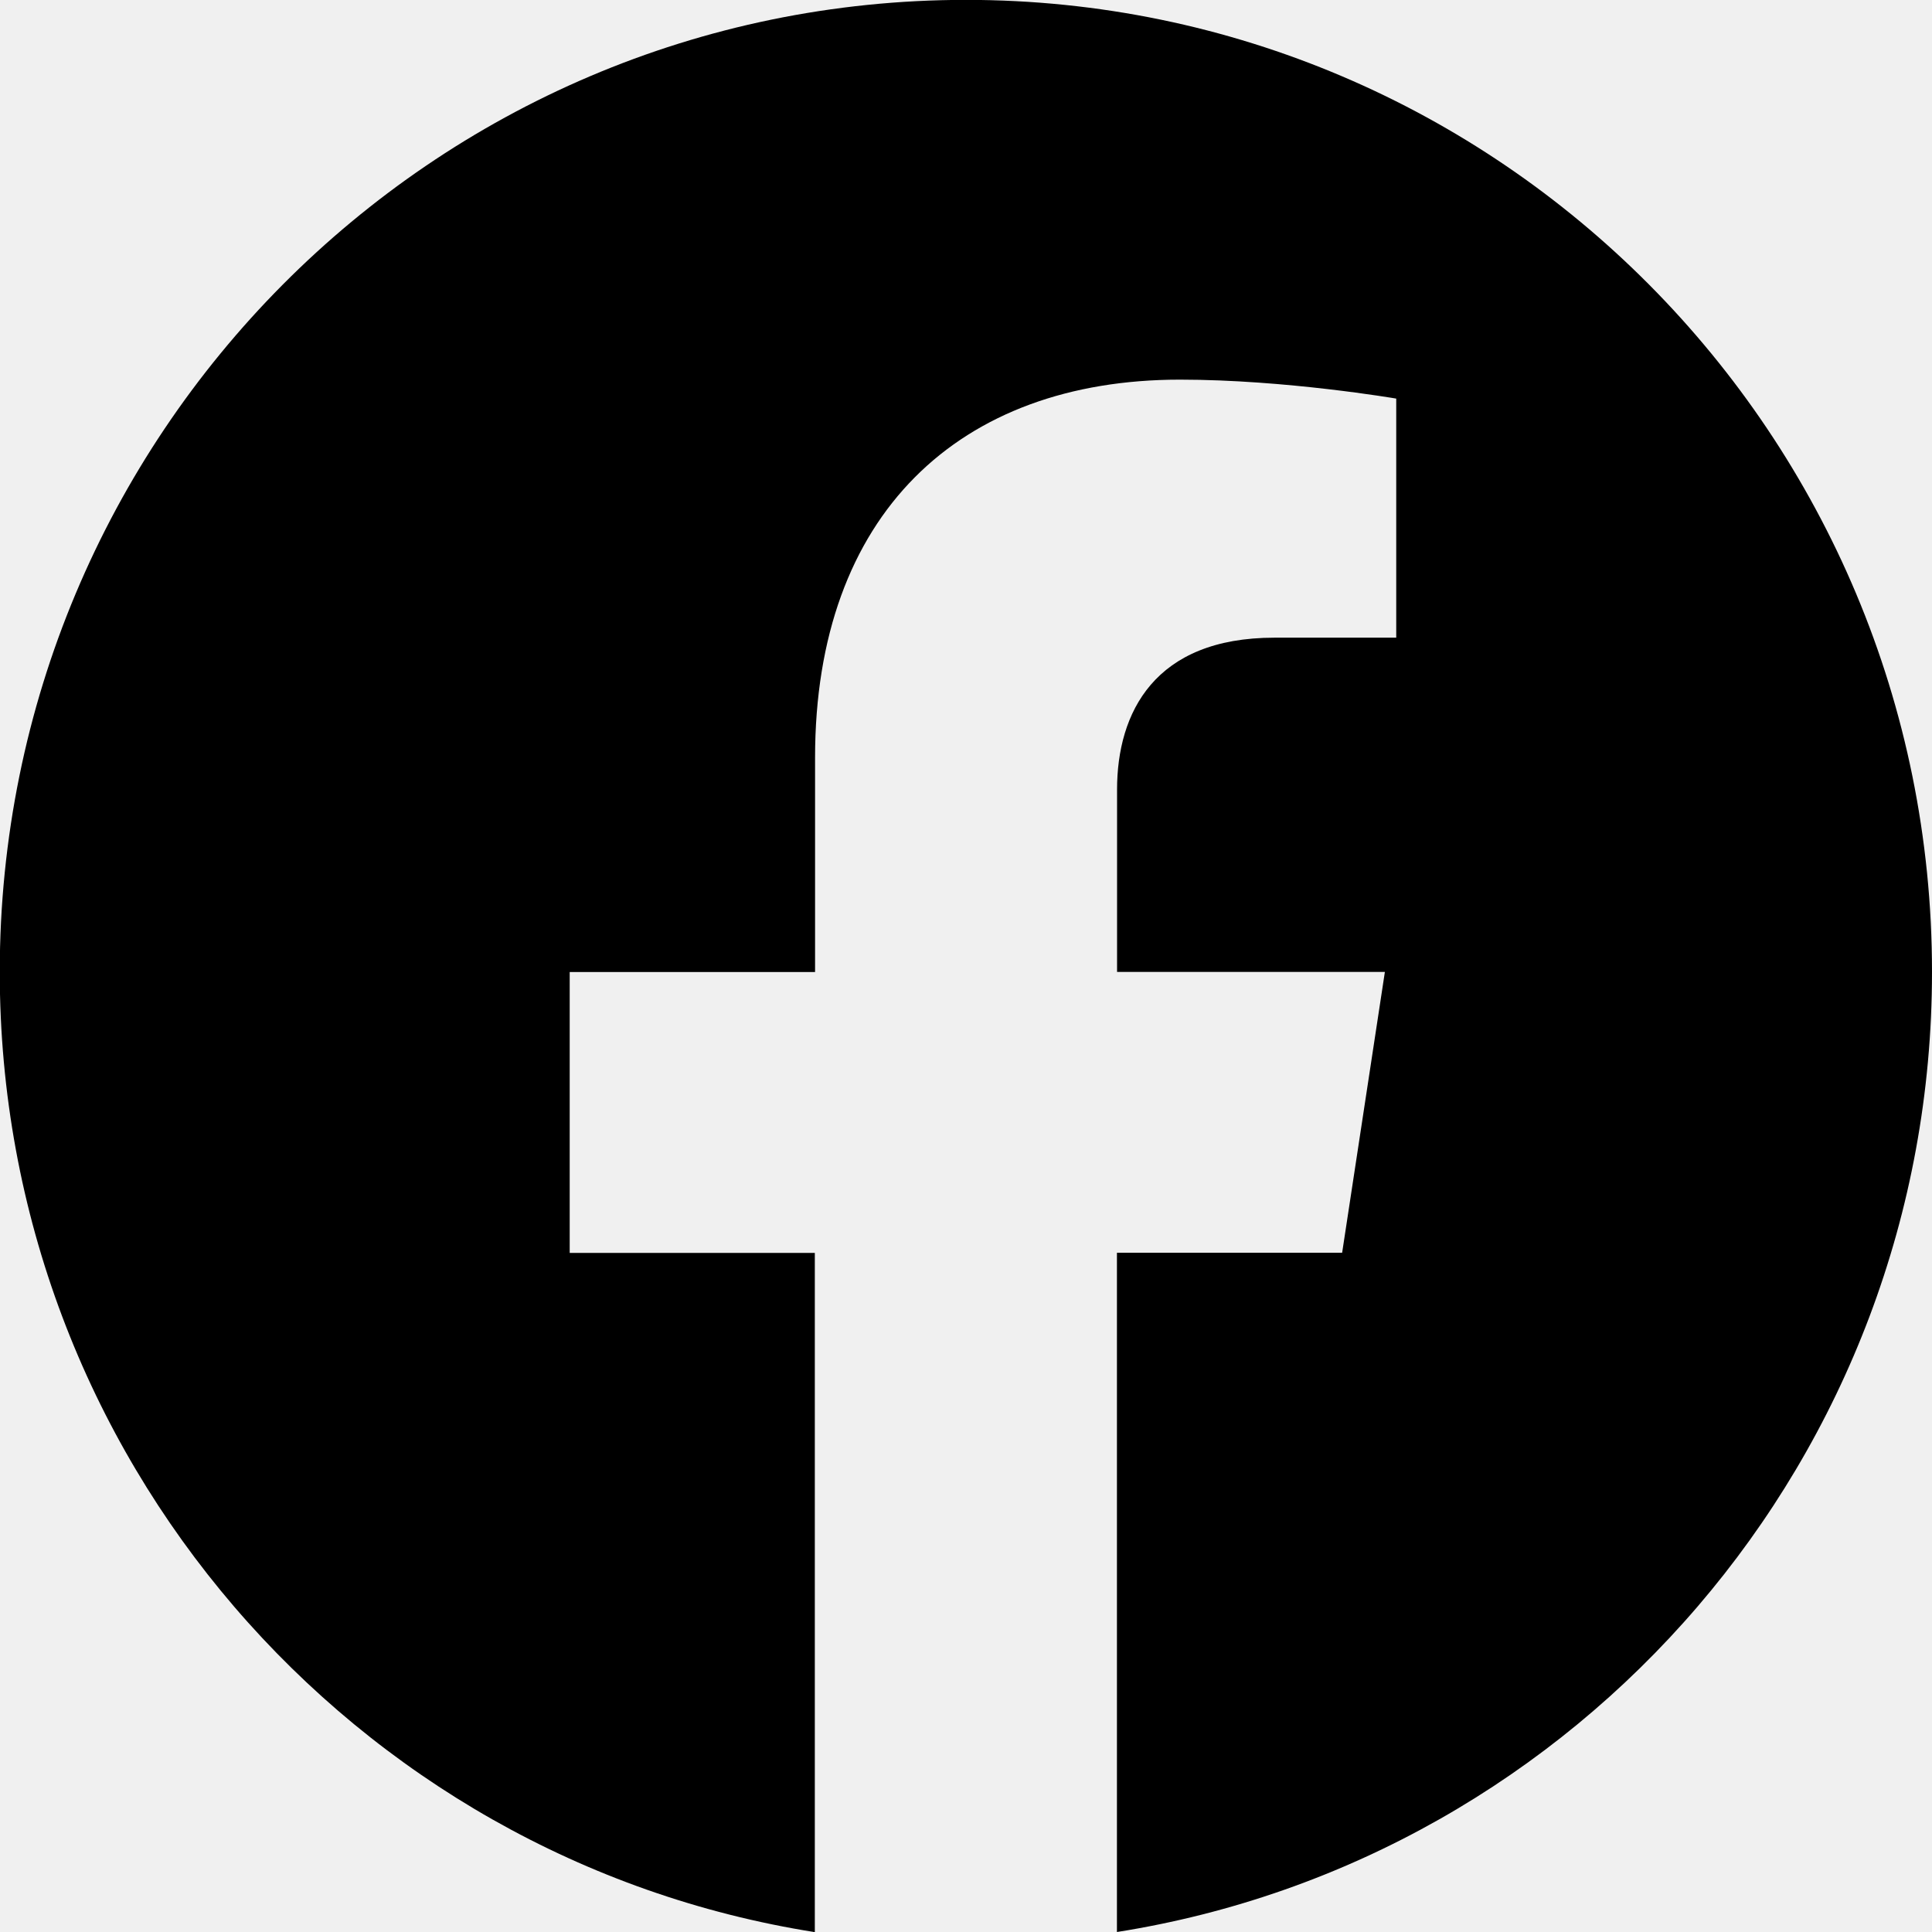
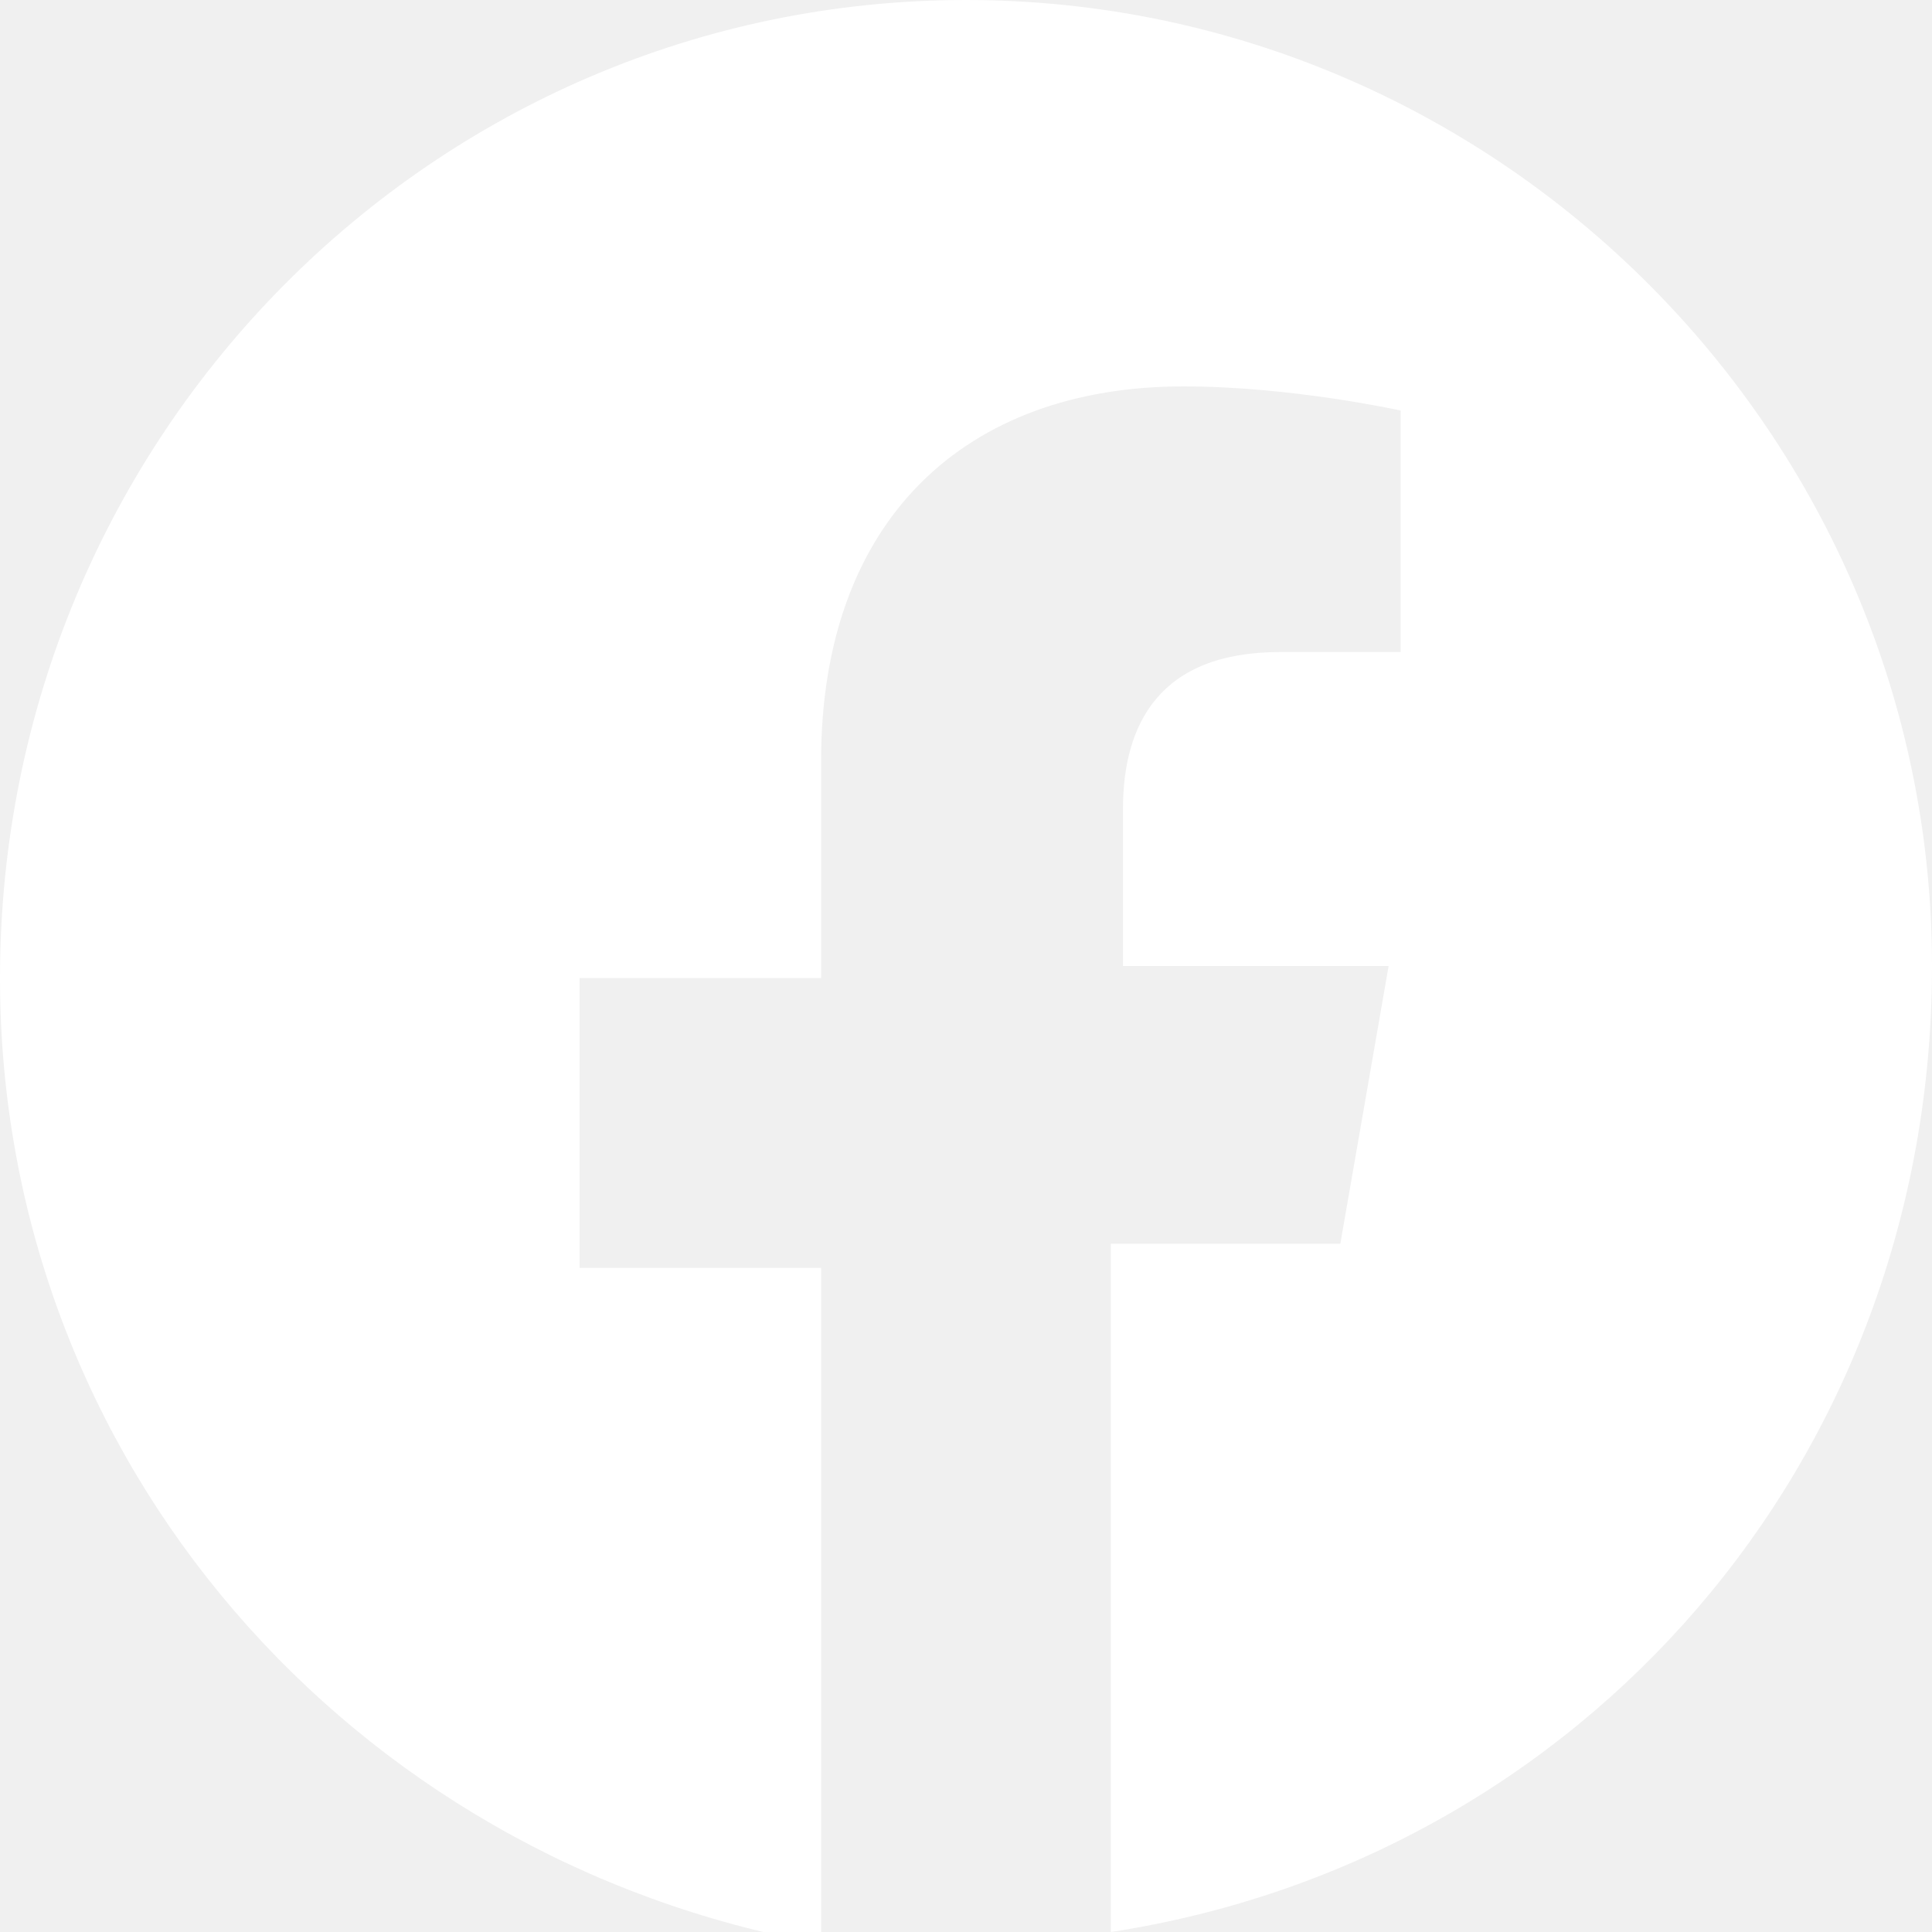
- <svg xmlns="http://www.w3.org/2000/svg" width="16" height="16" fill="currentColor" class="bi bi-facebook" viewBox="0 0 16 16">
-   <path d="M16 8.049c0-4.446-3.582-8.05-8-8.05C3.58 0-.002 3.603-.002 8.05c0 4.017 2.926 7.347 6.75 7.951v-5.625h-2.03V8.05H6.75V6.275c0-2.017 1.195-3.131 3.022-3.131.876 0 1.791.157 1.791.157v1.98h-1.009c-.993 0-1.303.621-1.303 1.258v1.51h2.218l-.354 2.326H9.25V16c3.824-.604 6.75-3.934 6.75-7.951z" />
+ <svg xmlns="http://www.w3.org/2000/svg" version="1.1" id="Layer_1" x="0px" y="0px" viewBox="0 0 16 16" style="enable-background:new 0 0 16 16;" xml:space="preserve">
+   <style type="text/css">
+ 	.st0{fill:#FFFFFF;}
+ </style>
+   <path class="st0" d="M16,8C16,3.6,12.4,0,8,0C3.6,0,0,3.6,0,8.1c0,4,2.9,7.3,6.8,8v-5.6h-2V8.1h2V6.3c0-2,1.2-3.1,3-3.1  c0.9,0,1.8,0.2,1.8,0.2v2h-1c-1,0-1.3,0.6-1.3,1.3V8h2.2l-0.4,2.3H9.2V16C13.1,15.4,16,12.1,16,8z" />
</svg>
